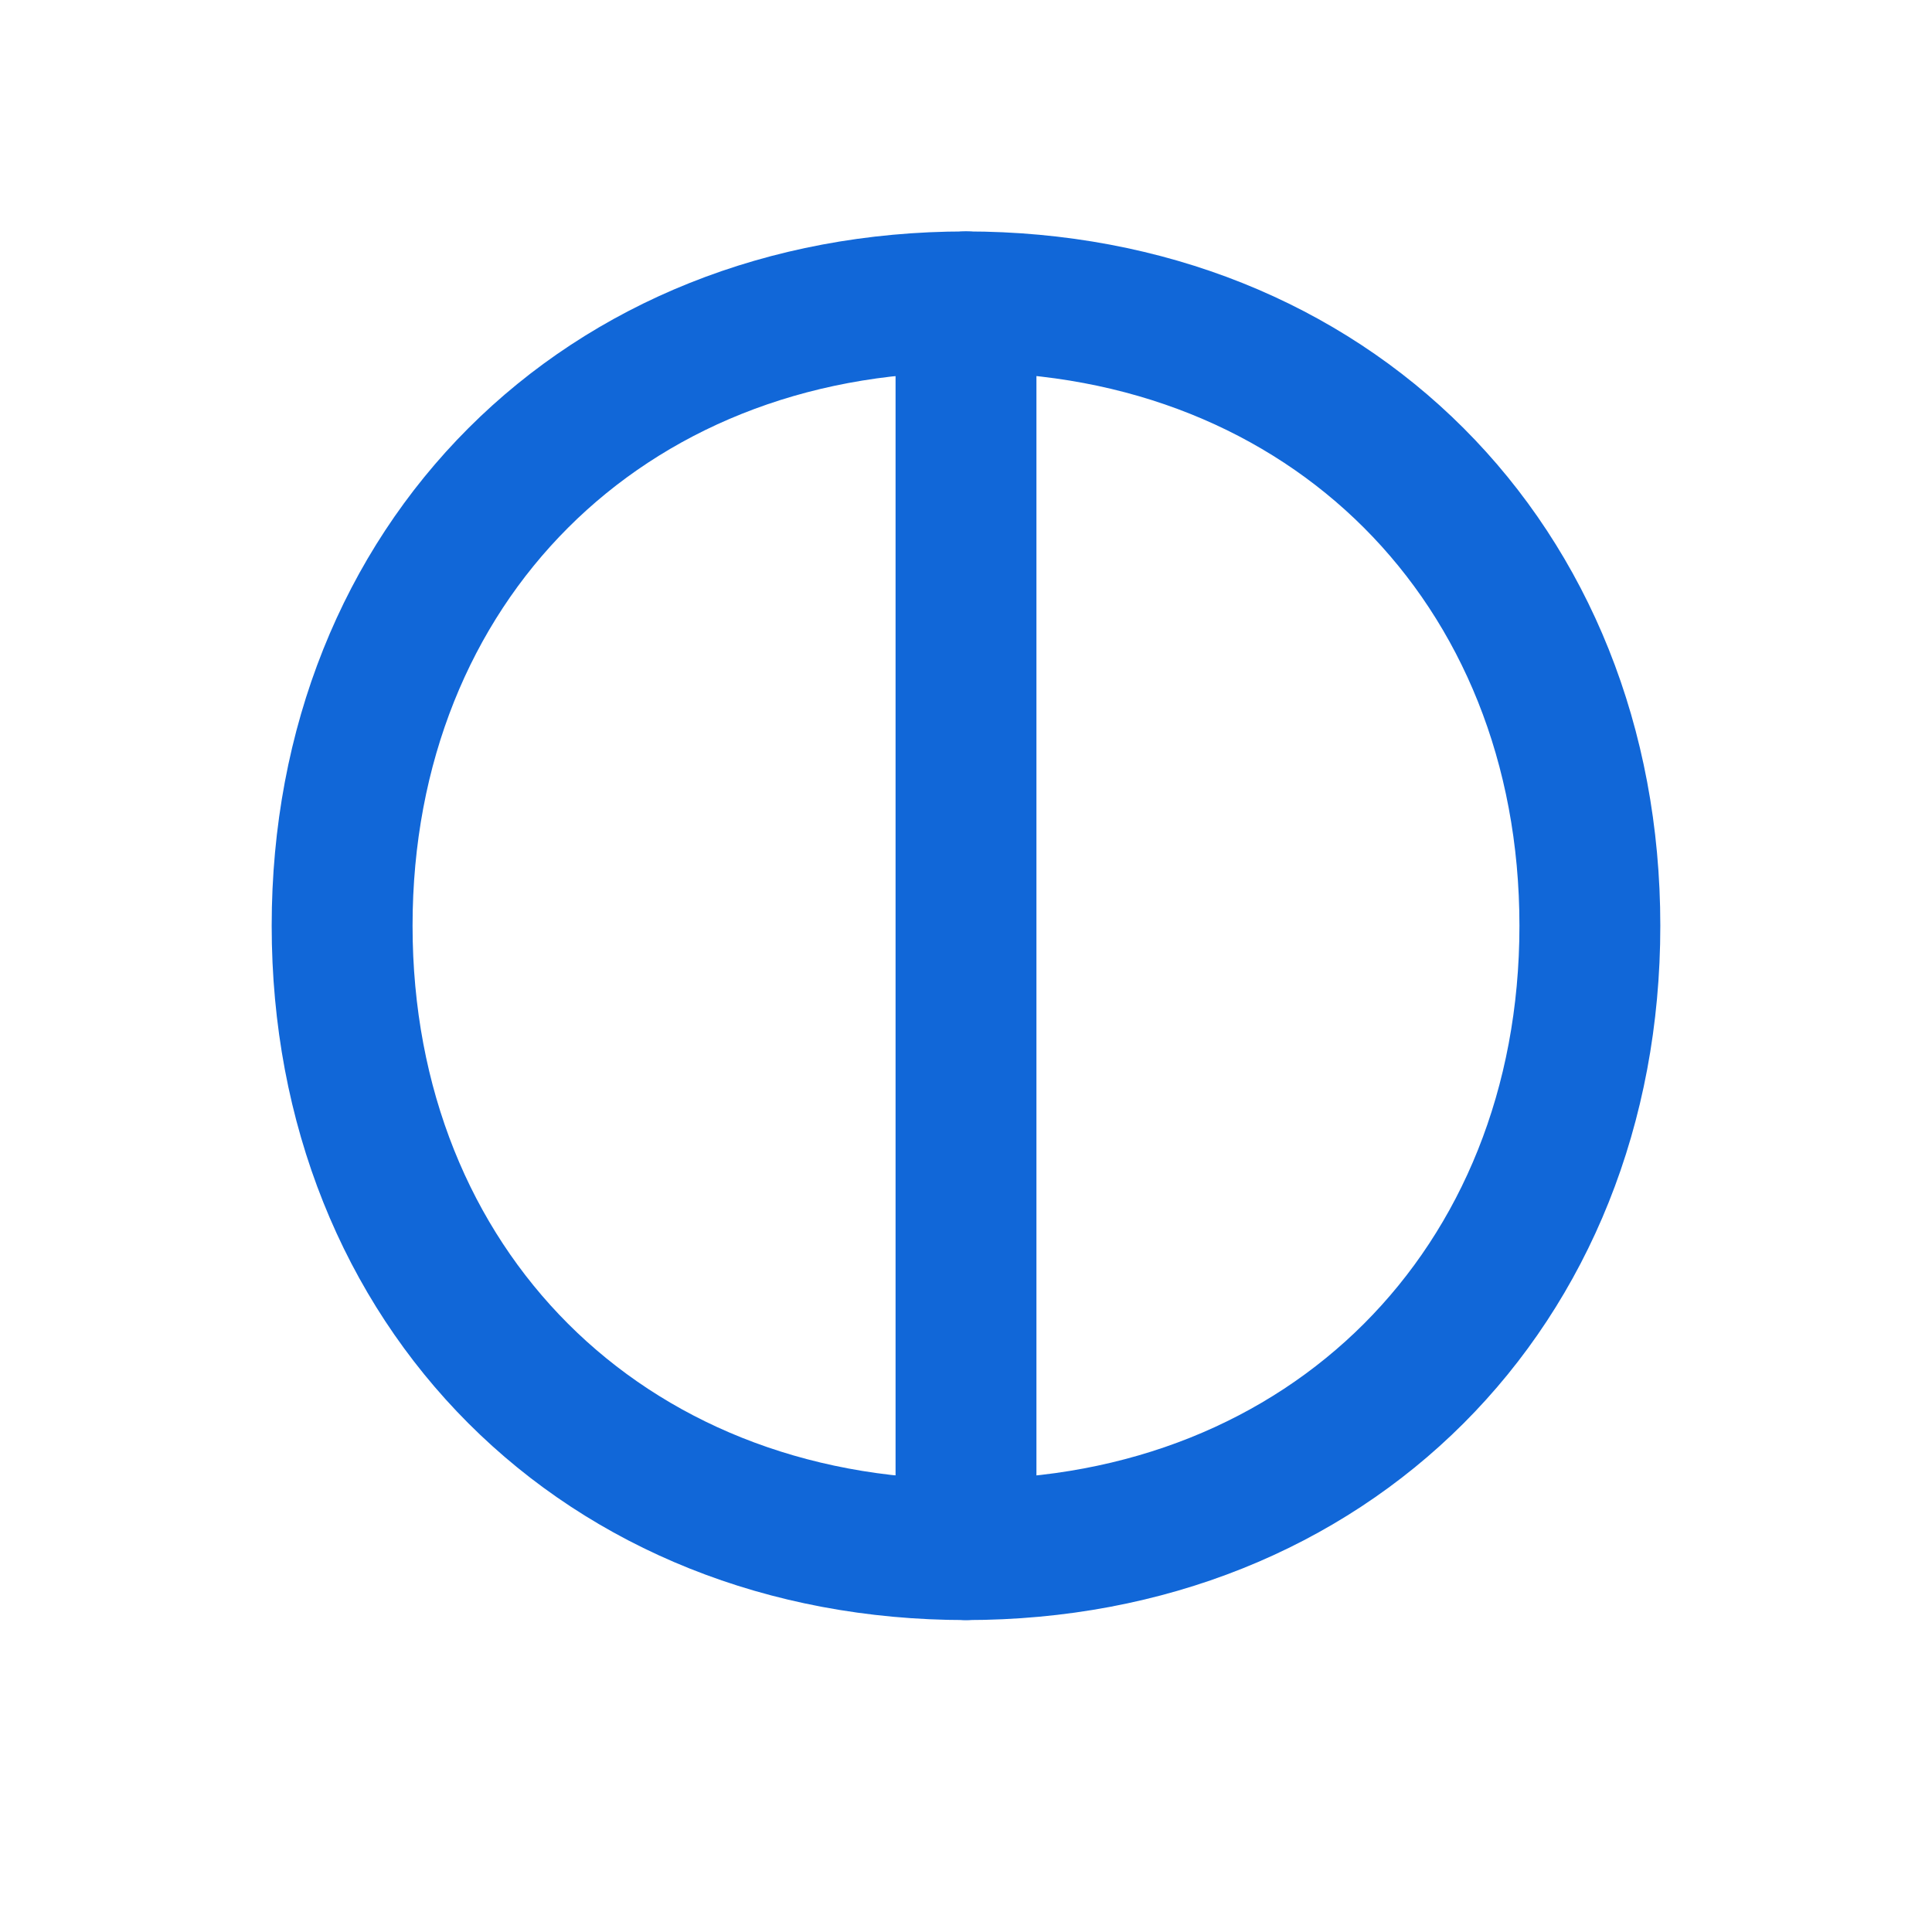
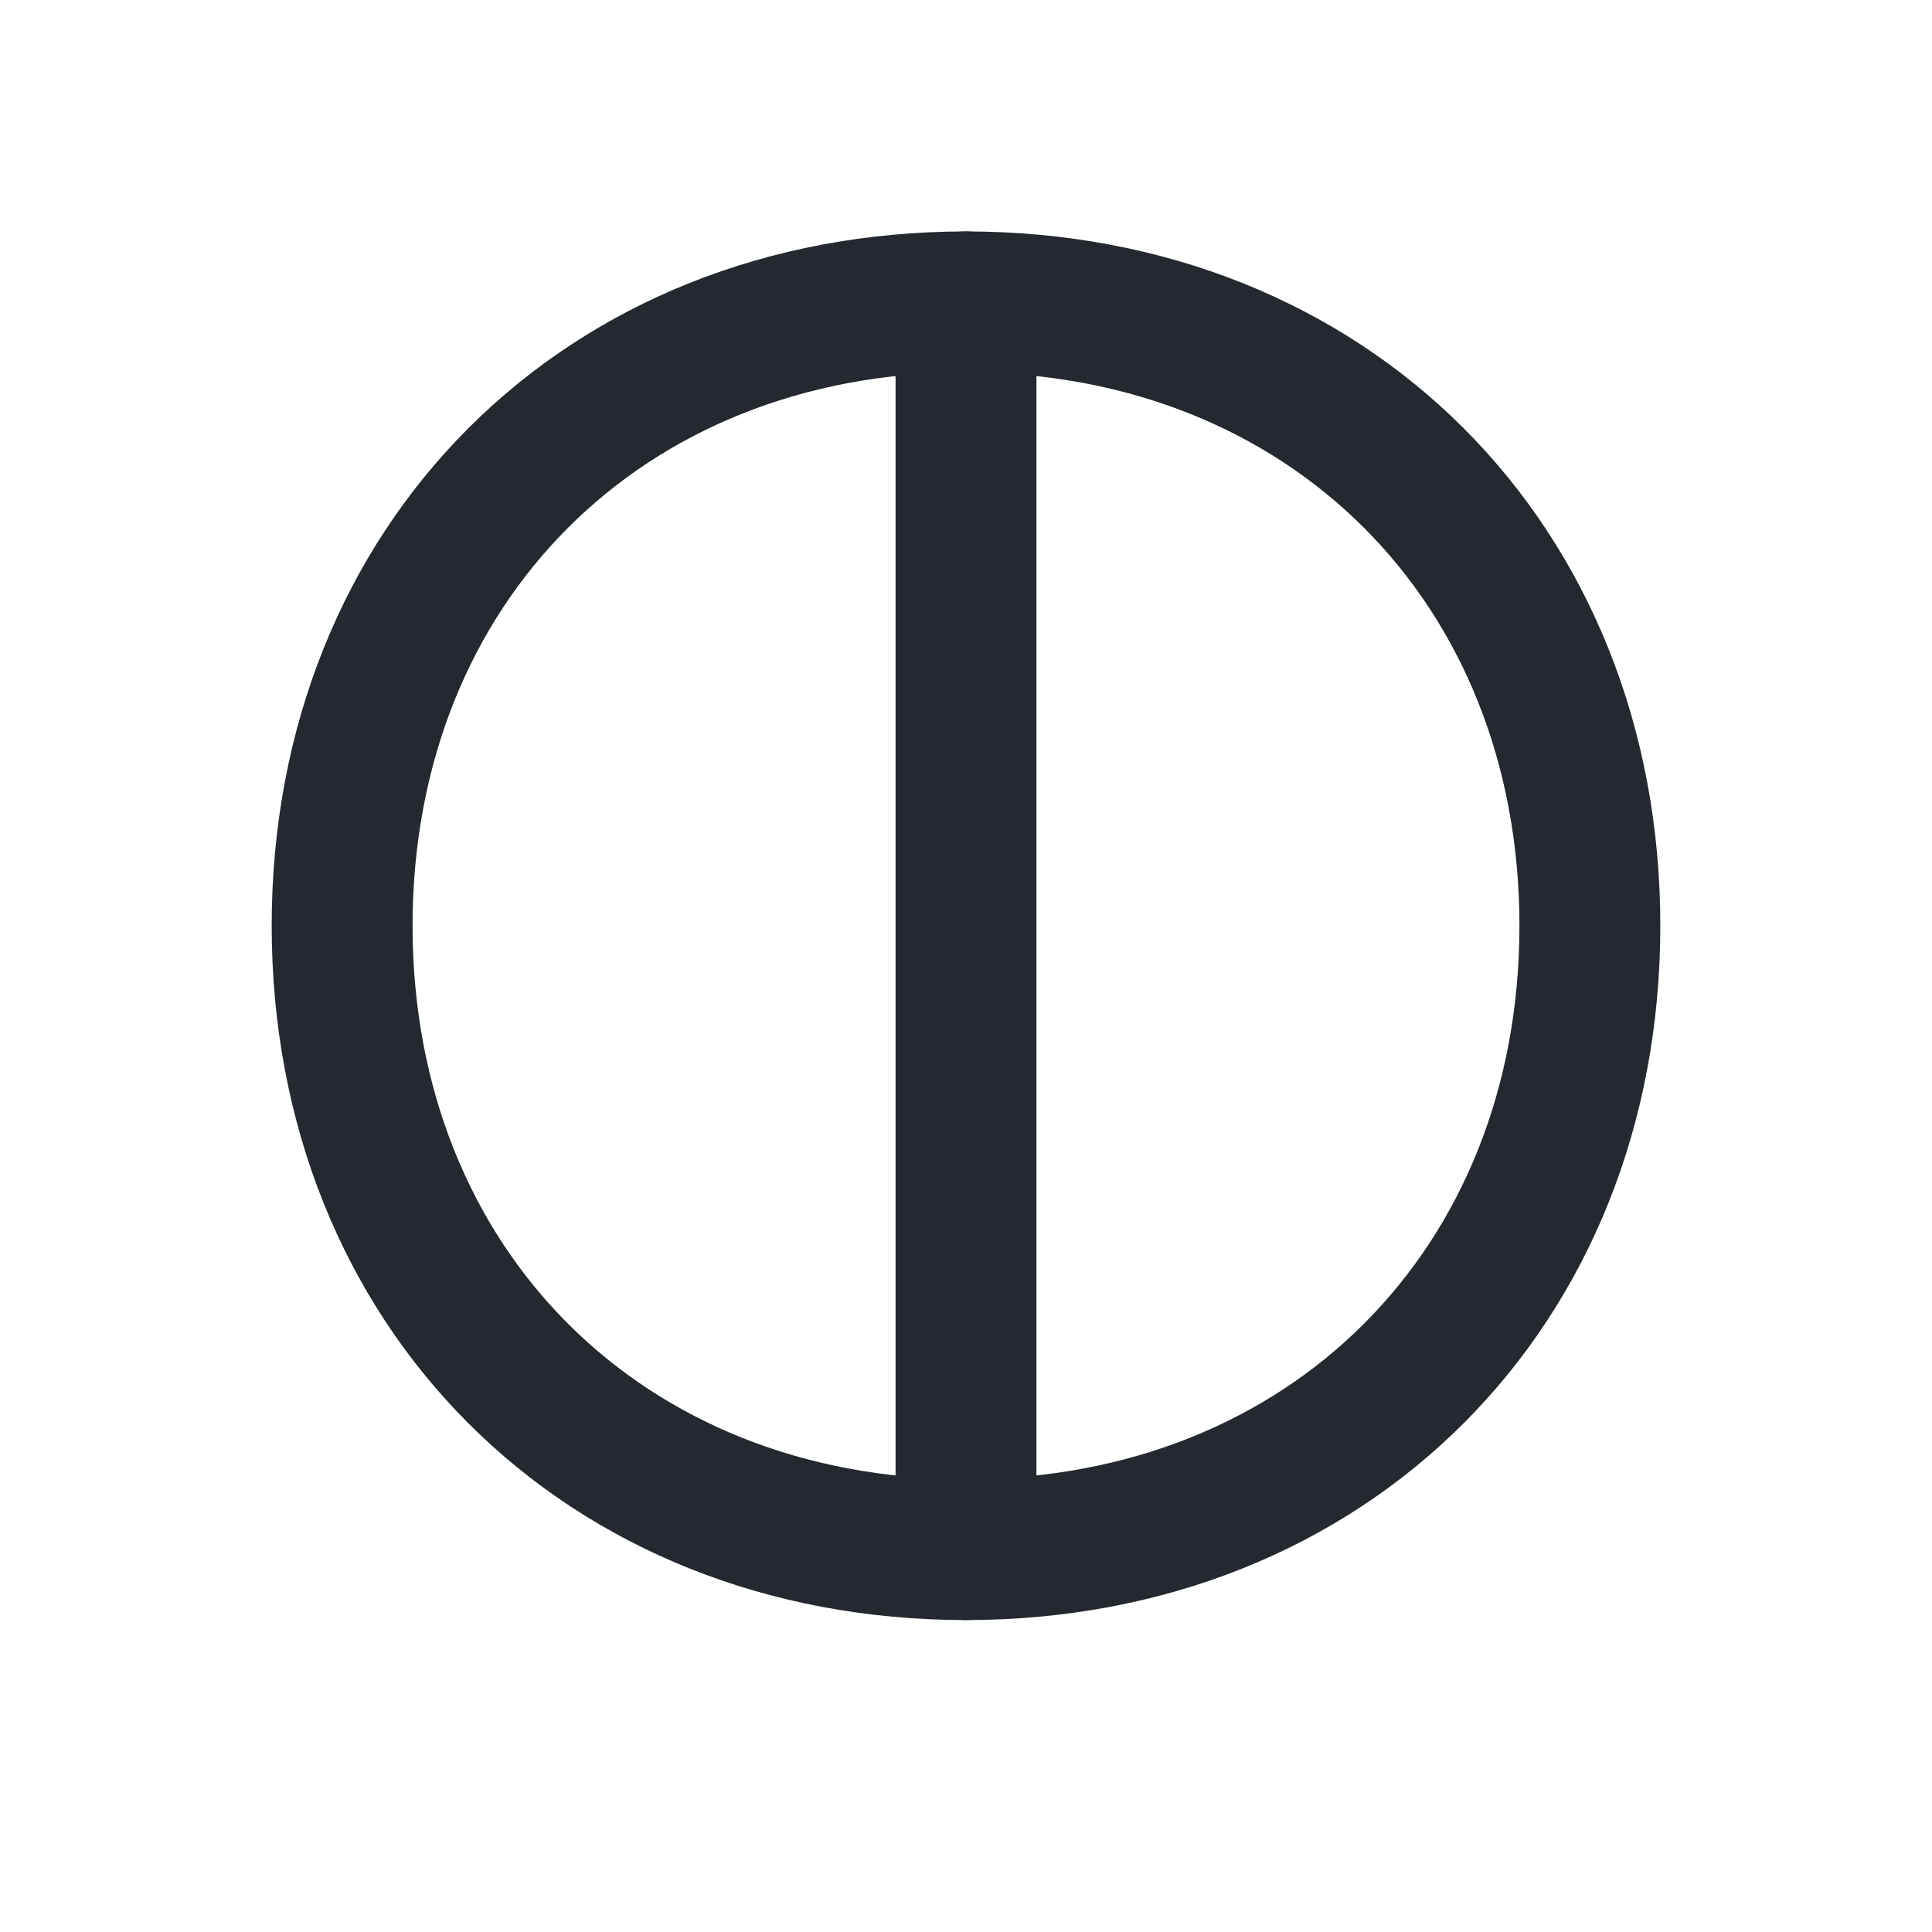
<svg xmlns="http://www.w3.org/2000/svg" width="96" height="96" viewBox="0 0 96 96" fill="none">
-   <g stroke="#1167d8" stroke-width="7" stroke-linecap="round" stroke-linejoin="round">
-     <path d="M48 15c18 0 31 13 31 31S66 77 48 77 17 64 17 46 30 15 48 15Z" stroke="#1167d8" stroke-width="7" stroke-linecap="round" stroke-linejoin="round" />
-     <path d="M48 15v62" stroke="#1167d8" stroke-width="7" stroke-linecap="round" stroke-linejoin="round" />
+   <g stroke="#24292f" stroke-width="7" stroke-linecap="round" stroke-linejoin="round">
+     <path d="M48 15c18 0 31 13 31 31S66 77 48 77 17 64 17 46 30 15 48 15Z" stroke="#24292f" stroke-width="7" stroke-linecap="round" stroke-linejoin="round" />
+     <path d="M48 15v62" stroke="#24292f" stroke-width="7" stroke-linecap="round" stroke-linejoin="round" />
  </g>
</svg>
